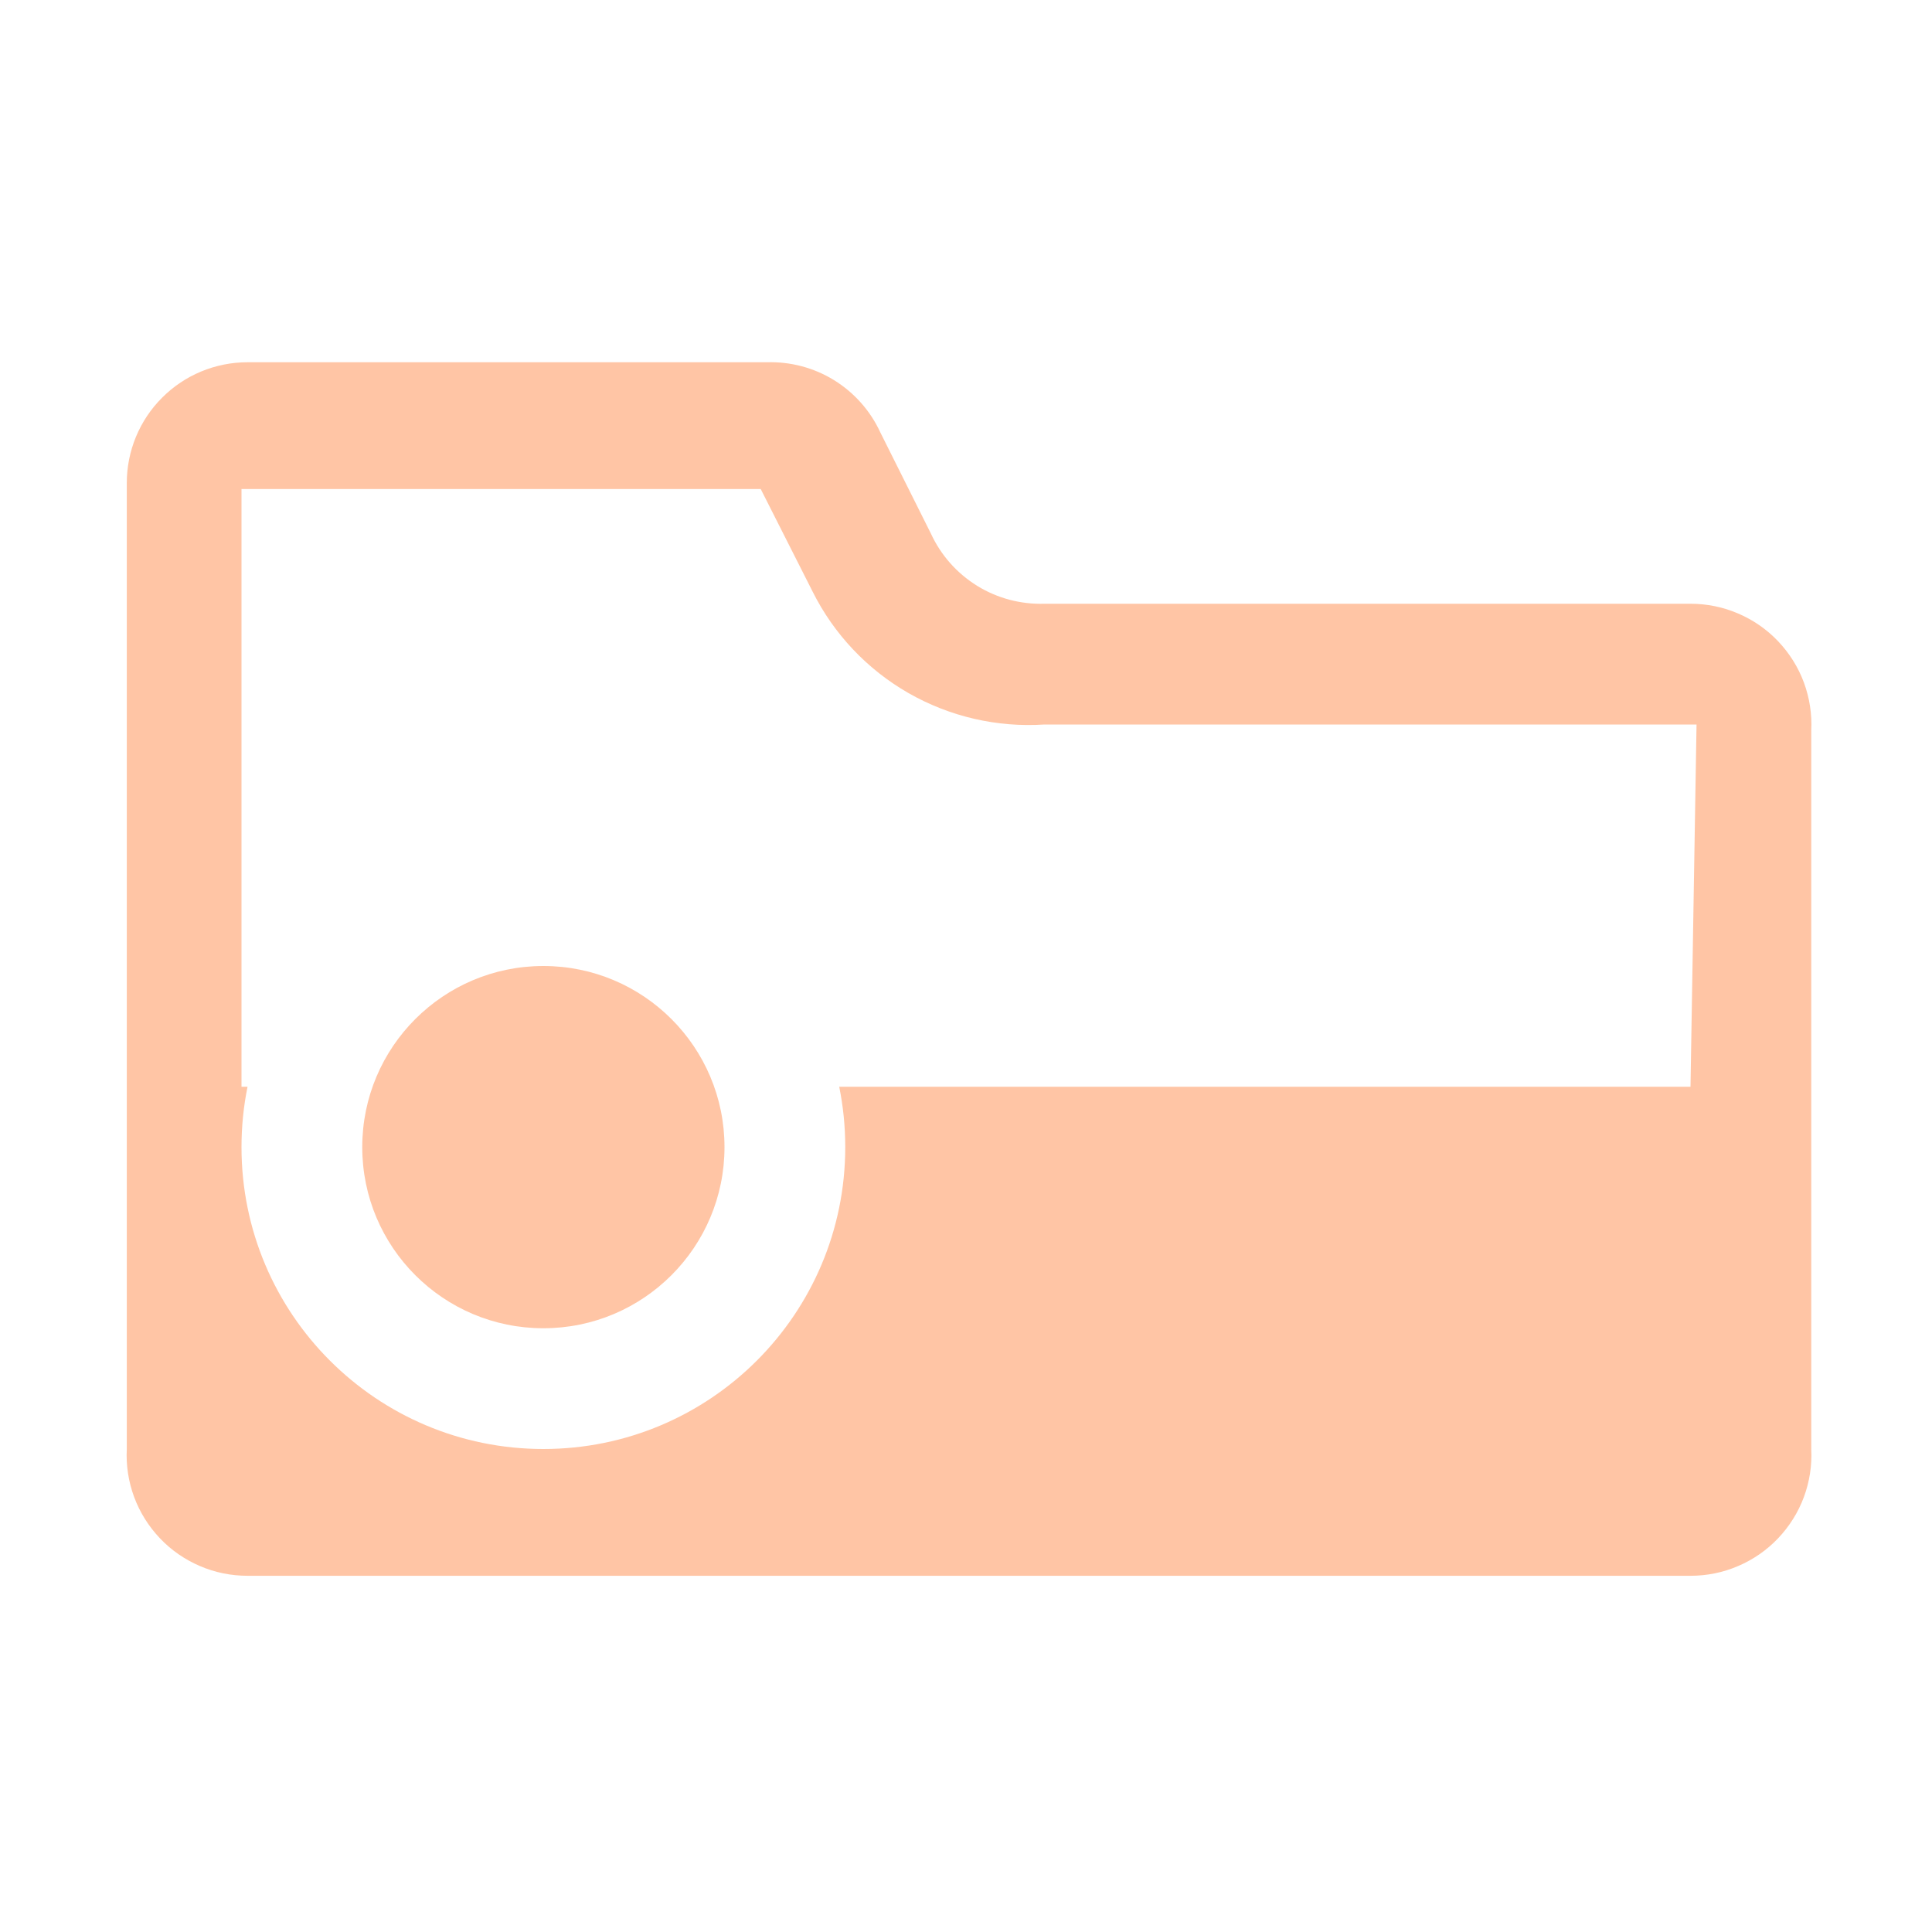
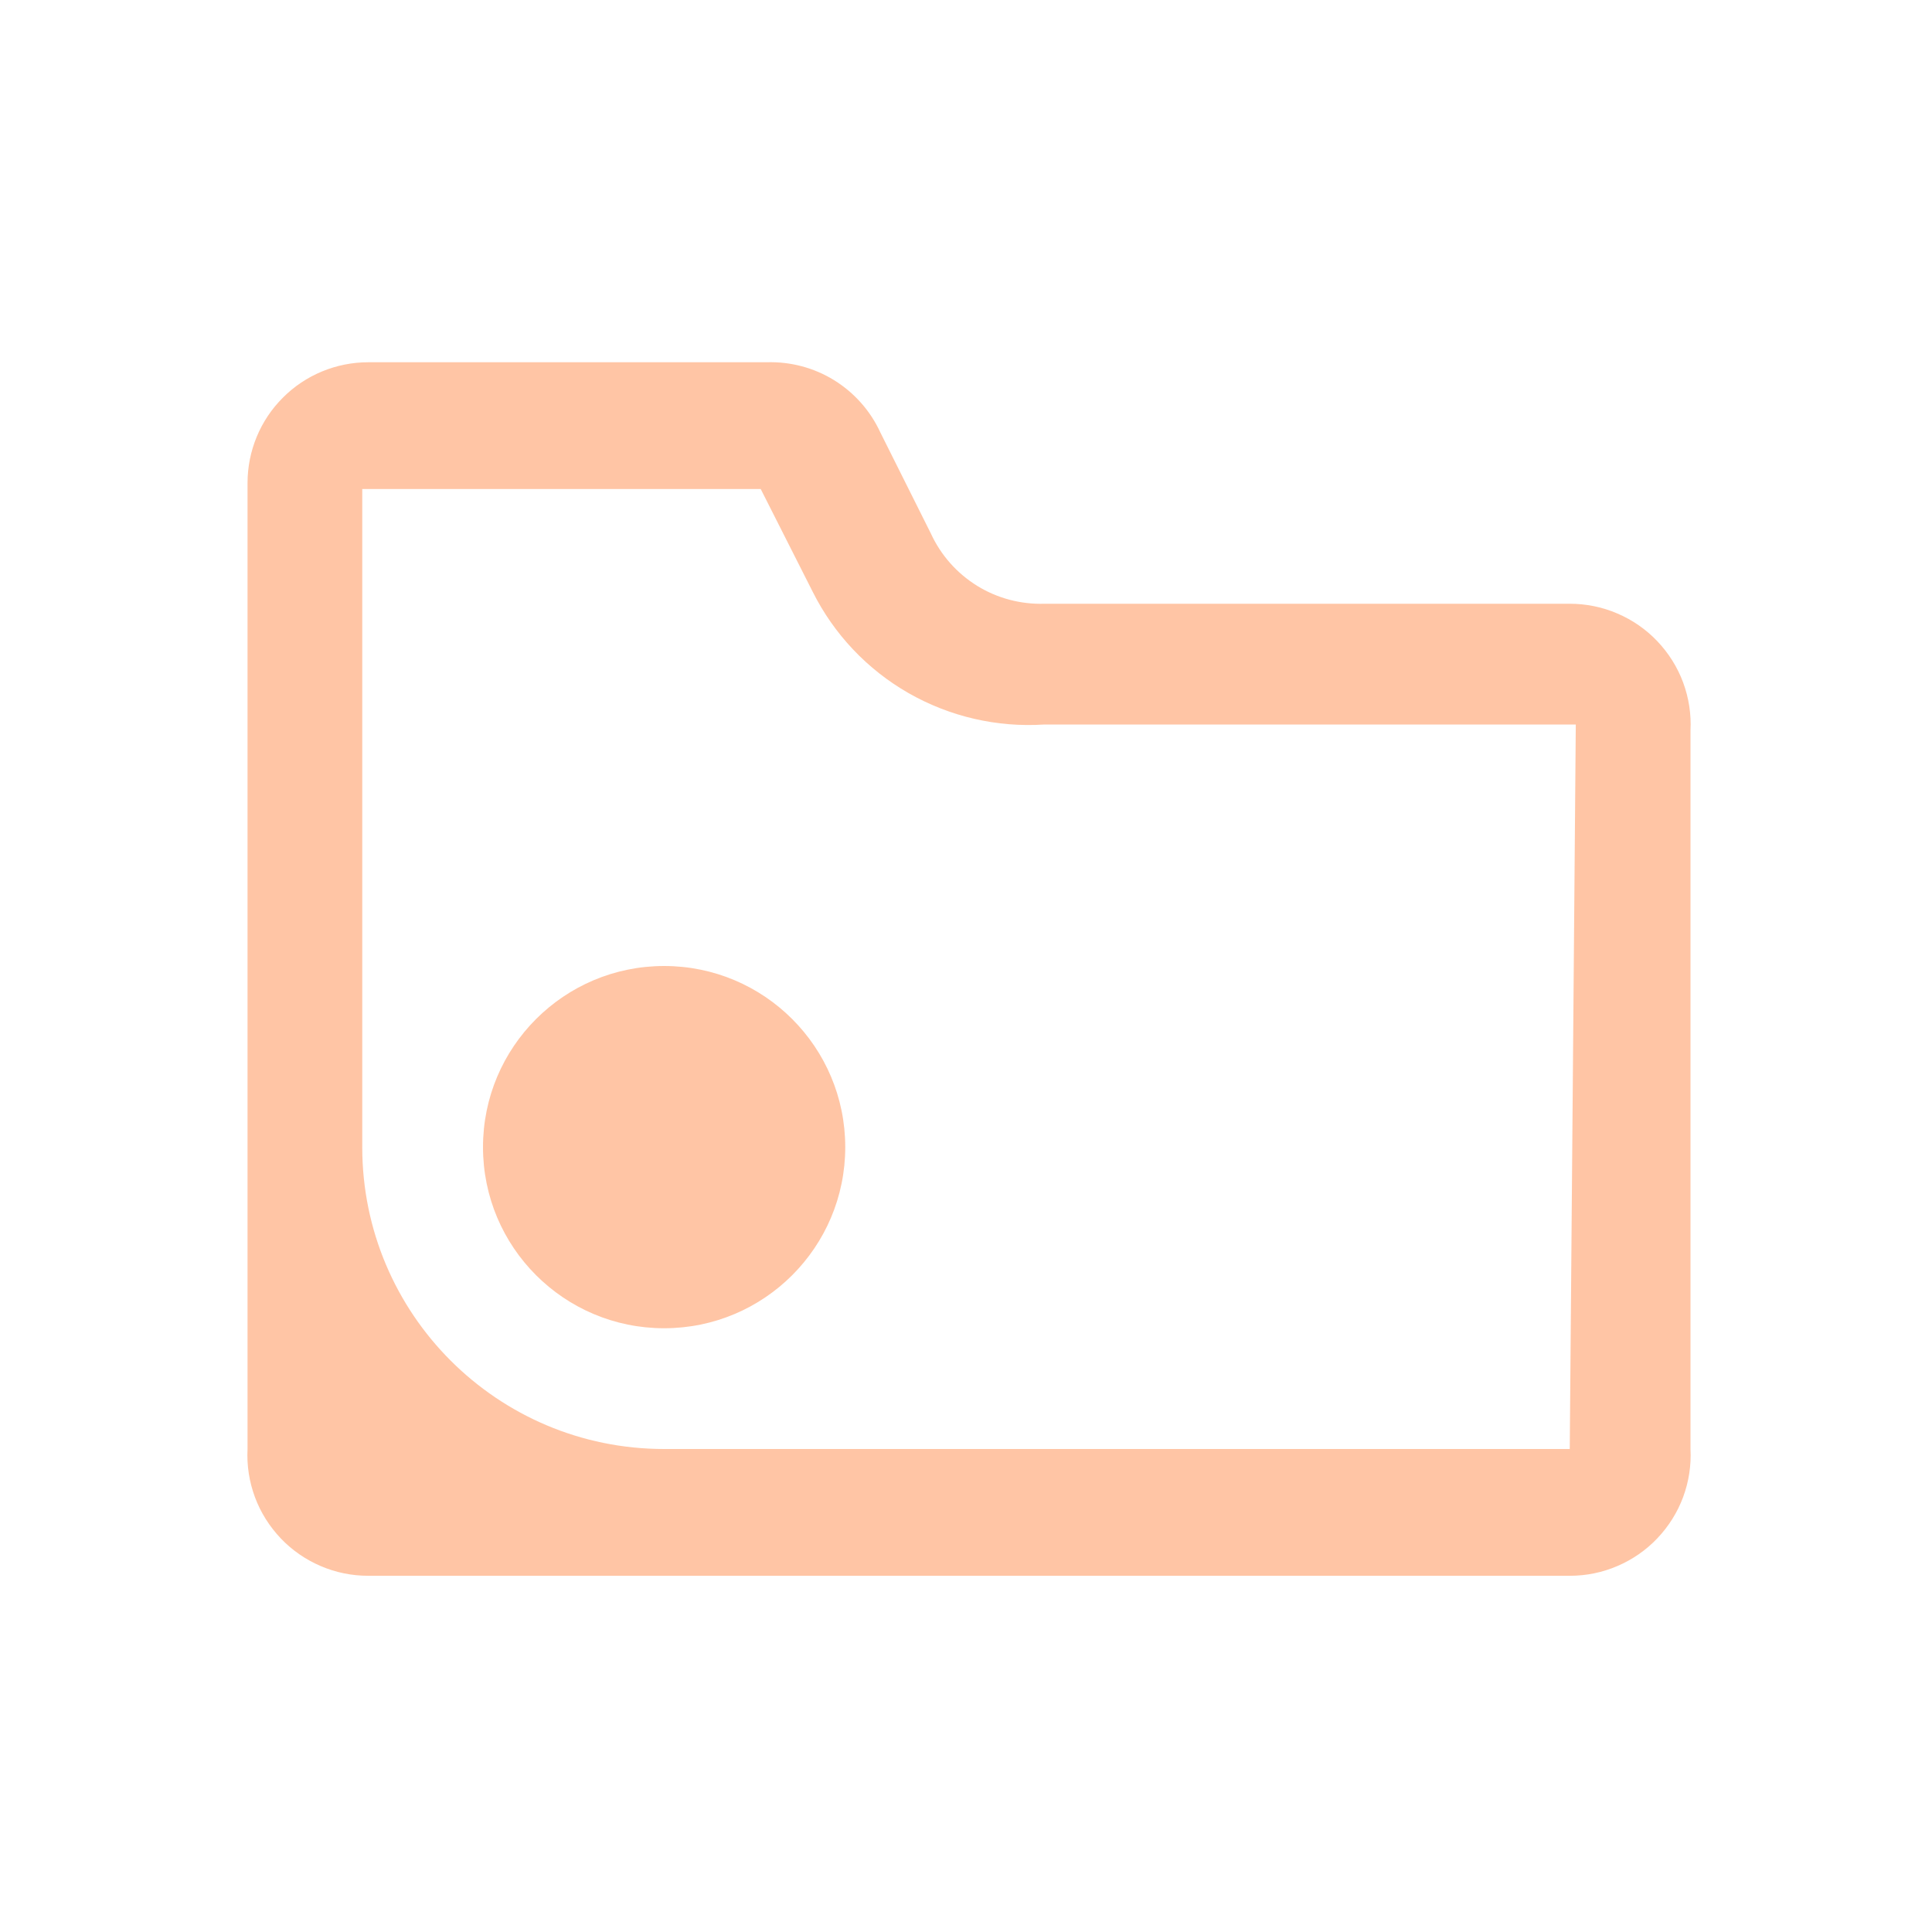
<svg xmlns="http://www.w3.org/2000/svg" width="16" height="16" viewBox="0 0 16 16" fill="none">
-   <path opacity="0.6" fill-rule="evenodd" clip-rule="evenodd" d="M8.65 5H14C14.136 5 14.27 5.027 14.395 5.081C14.519 5.134 14.632 5.212 14.725 5.31C14.819 5.409 14.892 5.525 14.939 5.652C14.986 5.779 15.007 5.915 15 6.05V12C15.007 12.136 14.986 12.271 14.939 12.398C14.892 12.525 14.819 12.641 14.725 12.74C14.632 12.838 14.519 12.916 14.395 12.969C14.27 13.023 14.136 13.05 14 13.05H2.05C1.914 13.05 1.78 13.023 1.655 12.969C1.531 12.916 1.418 12.838 1.325 12.74C1.231 12.641 1.158 12.525 1.111 12.398C1.064 12.271 1.043 12.136 1.05 12V4C1.05 3.735 1.155 3.48 1.343 3.293C1.53 3.105 1.785 3 2.05 3H6.35C6.546 2.994 6.74 3.045 6.907 3.148C7.075 3.252 7.208 3.402 7.29 3.58L7.71 4.42C7.792 4.598 7.925 4.748 8.093 4.852C8.26 4.955 8.454 5.006 8.65 5ZM6.95 9H14L14.05 6H14H8.65C8.257 6.026 7.866 5.935 7.524 5.74C7.182 5.544 6.906 5.252 6.73 4.9L6.3 4.05H2V9H2.05C2.017 9.162 2 9.329 2 9.5C2 10.881 3.119 12 4.5 12C5.881 12 7 10.881 7 9.5C7 9.329 6.983 9.162 6.95 9Z" fill="#FF9F69" />
-   <circle opacity="0.6" cx="4.5" cy="9.5" r="1.5" fill="#FF9F69" />
+   <path opacity="0.6" fill-rule="evenodd" clip-rule="evenodd" d="M8.65 5H13C13.136 5 13.27 5.027 13.395 5.081C13.519 5.134 13.632 5.212 13.725 5.31C13.819 5.409 13.892 5.525 13.939 5.652C13.986 5.779 14.007 5.915 14 6.05V12C14.007 12.136 13.986 12.271 13.939 12.398C13.892 12.525 13.819 12.641 13.725 12.74C13.632 12.838 13.519 12.916 13.395 12.969C13.27 13.023 13.136 13.05 13 13.05H3.05C2.914 13.05 2.78 13.023 2.655 12.969C2.531 12.916 2.418 12.838 2.325 12.74C2.231 12.641 2.158 12.525 2.111 12.398C2.064 12.271 2.043 12.136 2.05 12V4C2.05 3.735 2.155 3.48 2.343 3.293C2.53 3.105 2.785 3 3.05 3H6.35C6.546 2.994 6.74 3.045 6.907 3.148C7.075 3.252 7.208 3.402 7.29 3.58L7.71 4.42C7.792 4.598 7.925 4.748 8.093 4.852C8.26 4.955 8.454 5.006 8.65 5ZM5.5 12H13L13.05 6H13H8.65C8.257 6.026 7.866 5.935 7.524 5.74C7.182 5.544 6.906 5.252 6.73 4.9L6.3 4.05H3V9.5C3 10.881 4.119 12 5.5 12Z" fill="#FF9F69" />
+   <circle opacity="0.6" cx="5.5" cy="9.5" r="1.5" fill="#FF9F69" />
</svg>
